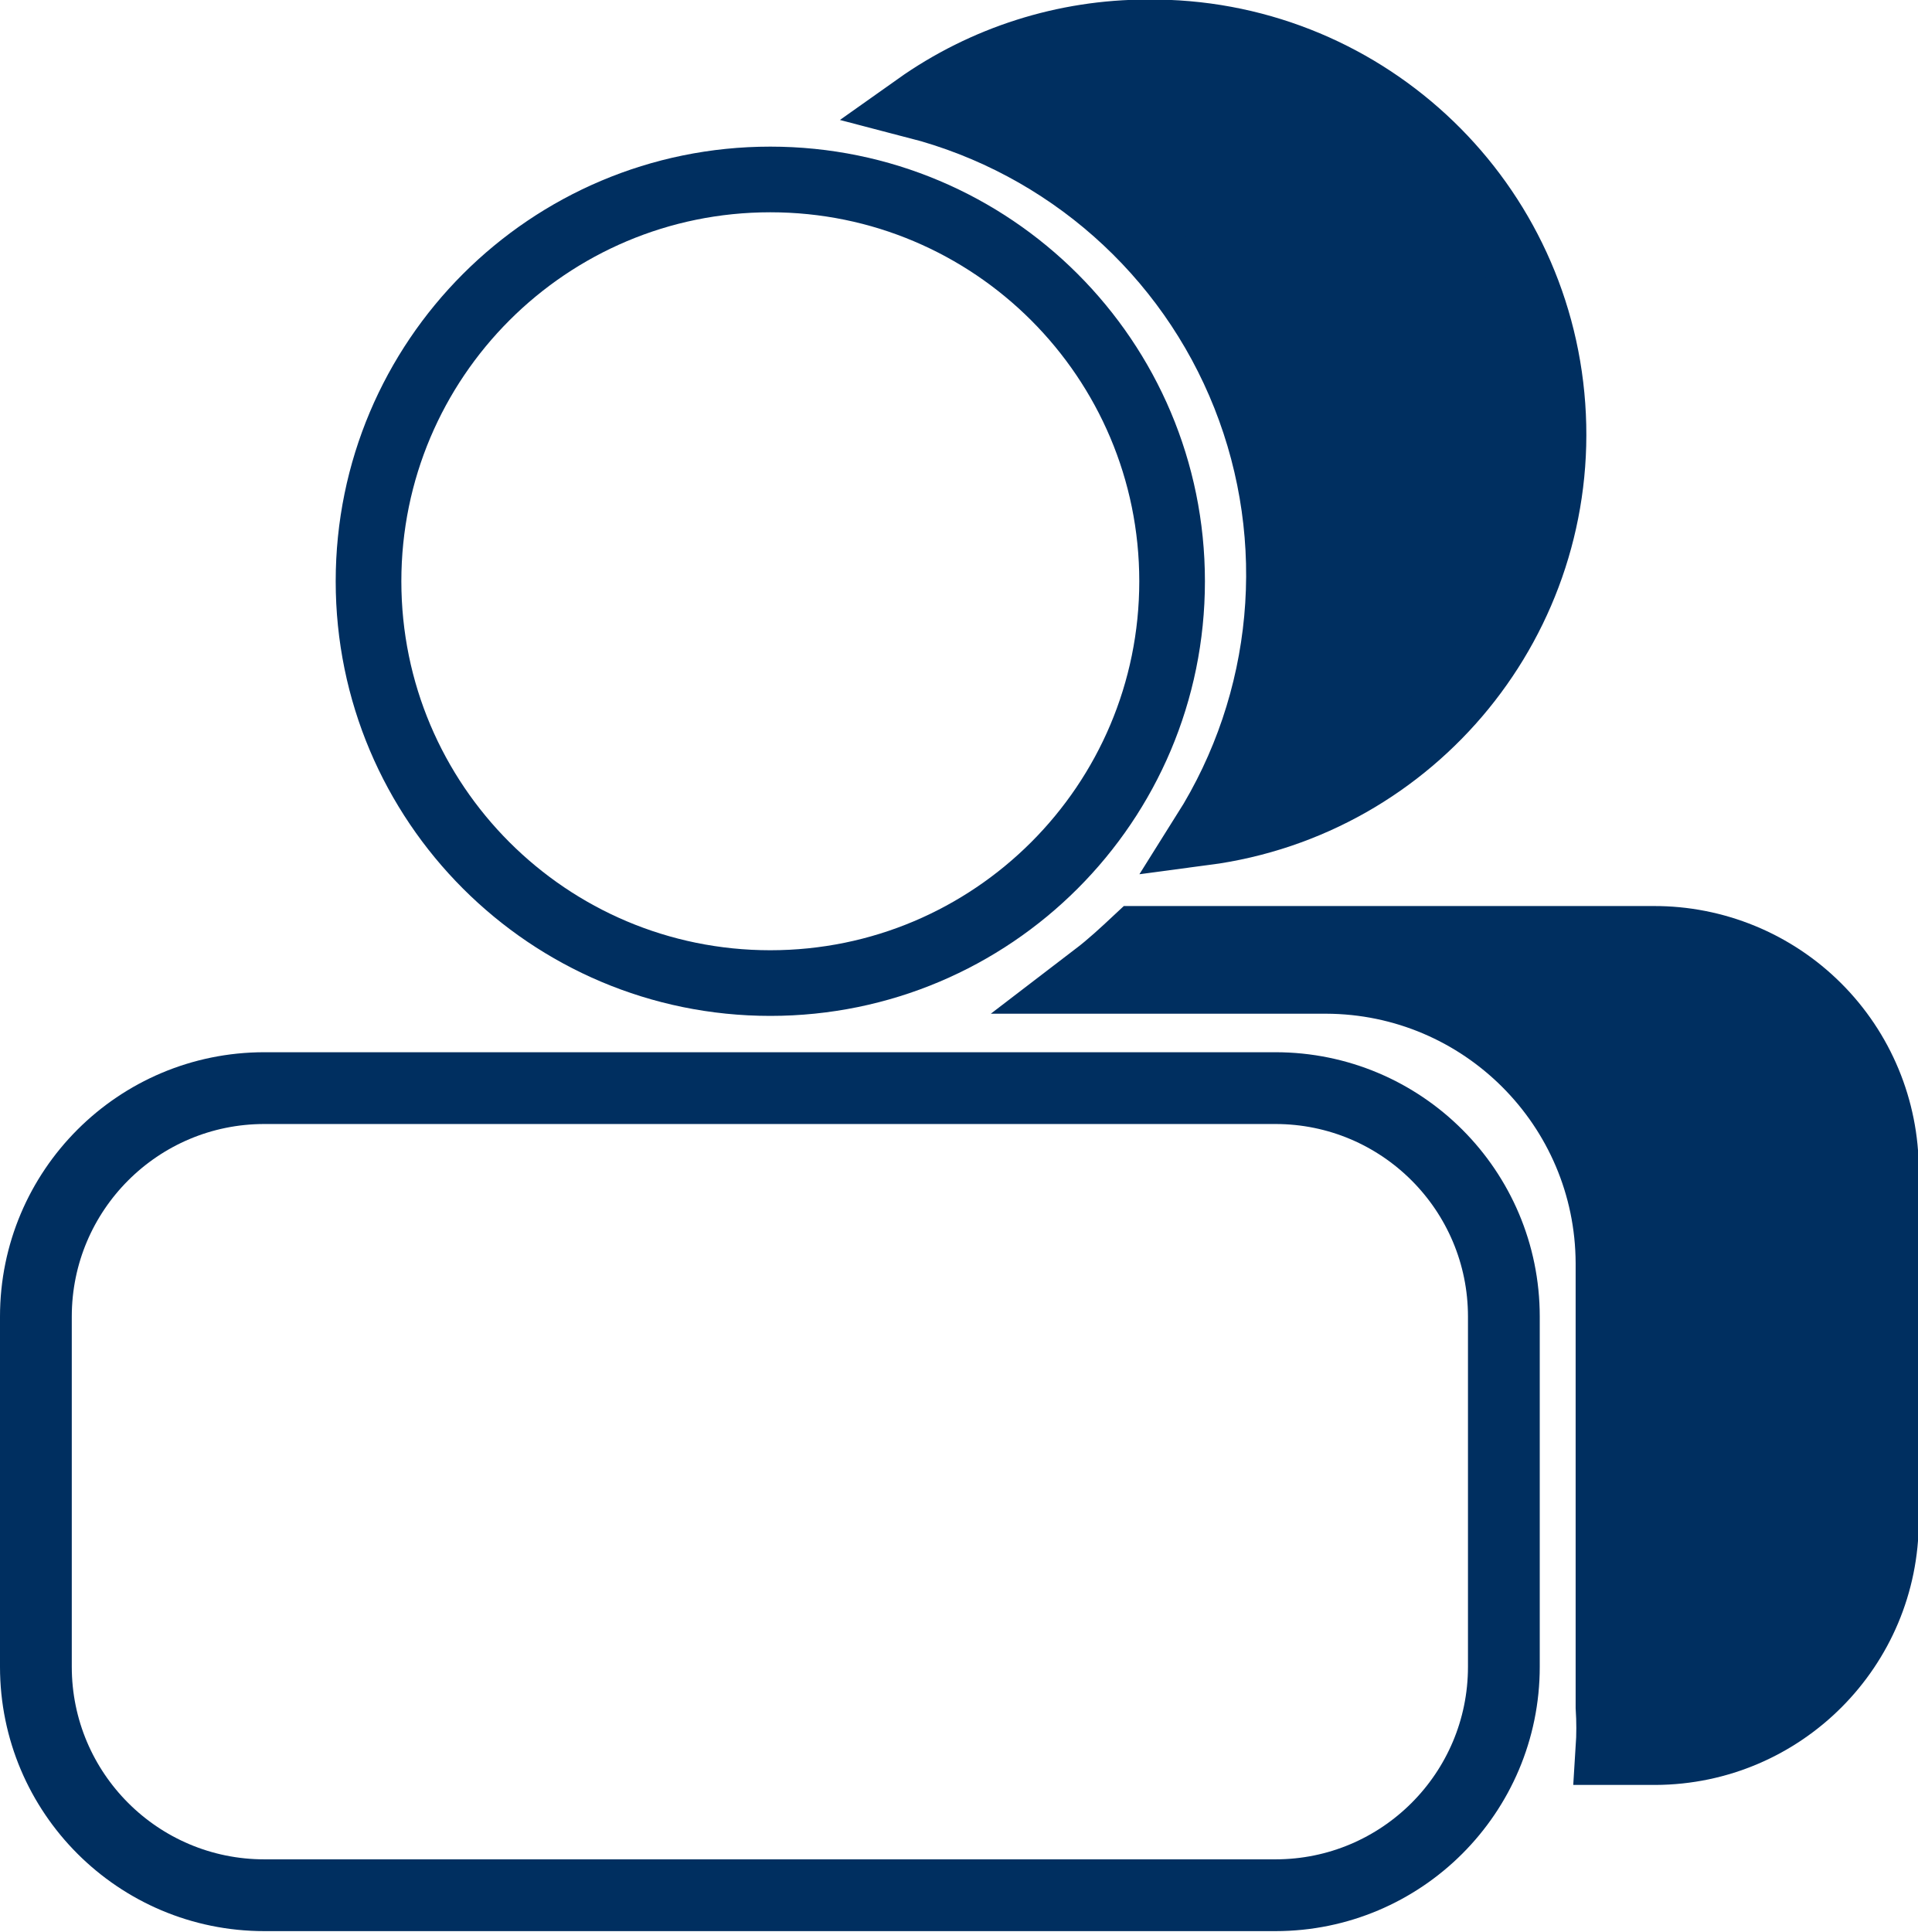
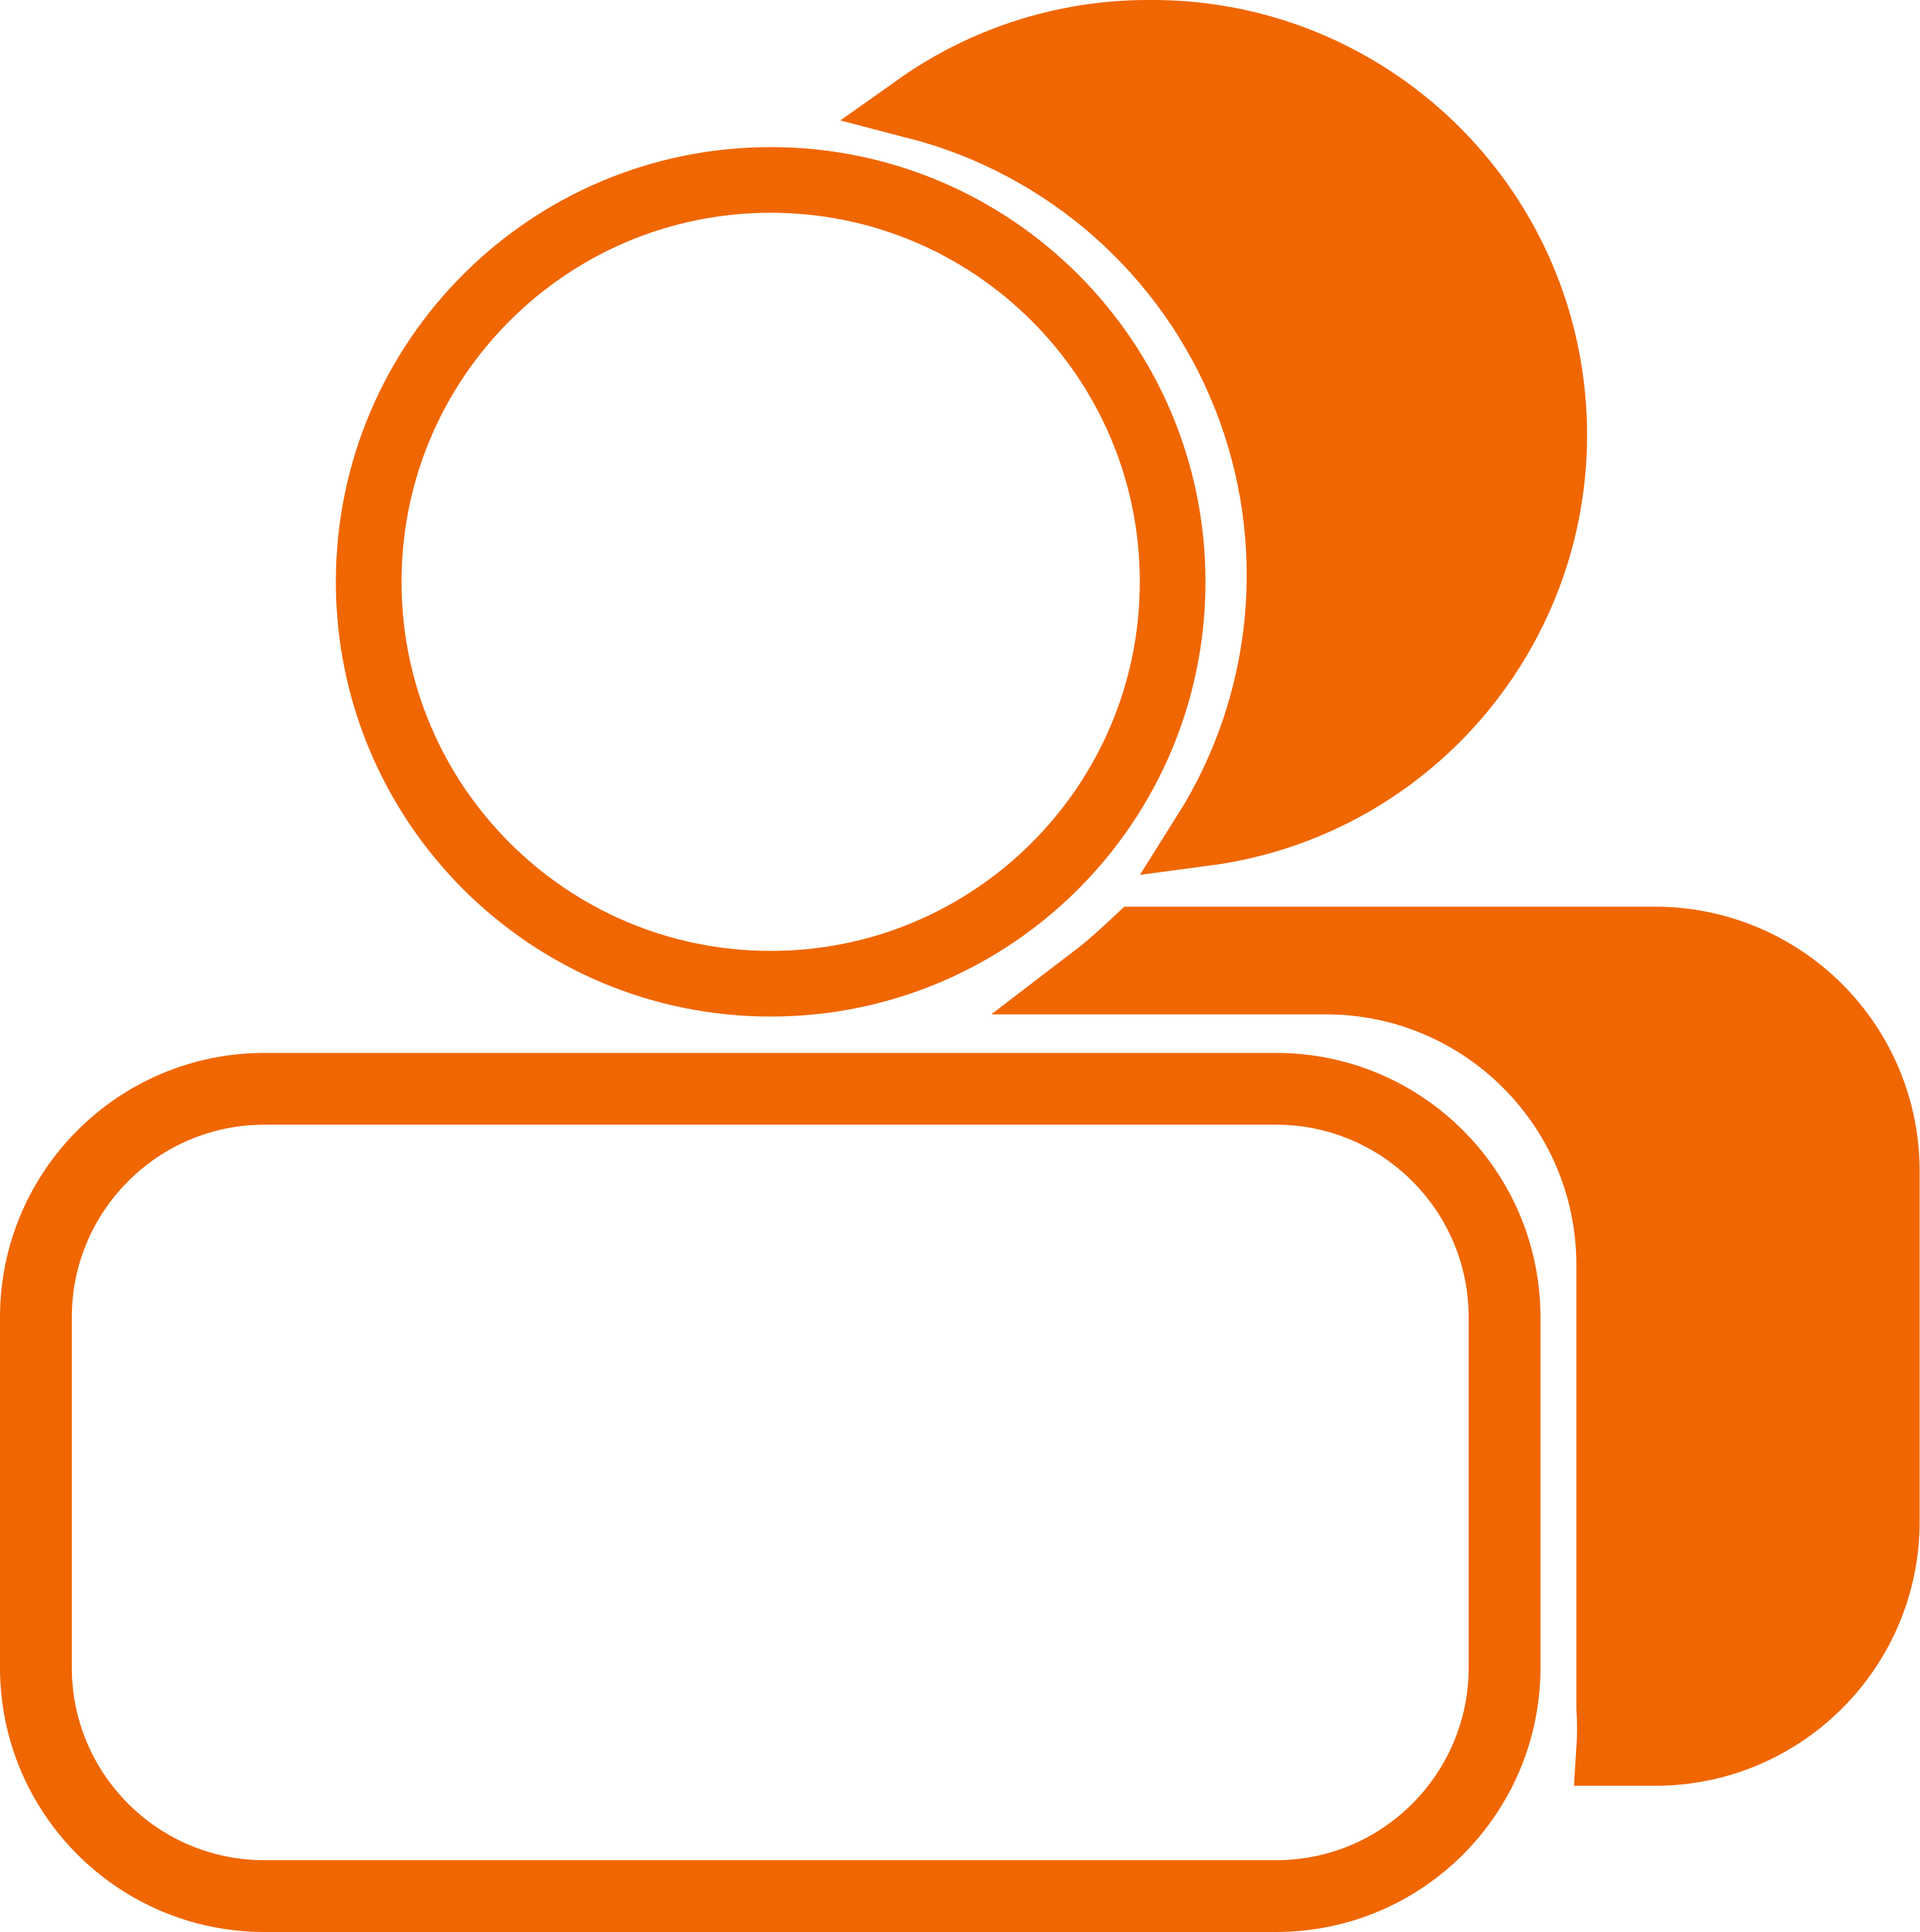
- <svg xmlns="http://www.w3.org/2000/svg" viewBox="0 0 21.91 22.07">
-   <defs>
-     <style>.cls-1,.cls-2{fill:none;}.cls-1,.cls-2,.cls-3,.cls-4{stroke:#002f60;stroke-miterlimit:10;}.cls-1,.cls-4{stroke-width:0.82px;}.cls-2,.cls-3{stroke-width:0.75px;}.cls-3,.cls-4{fill:#002f60;}</style>
-   </defs>
-   <g id="Layer_2" data-name="Layer 2">
-     <g id="Layer_2-2" data-name="Layer 2">
-       <rect class="cls-1" x="0.41" y="12.43" width="16.77" height="9.22" rx="2.61" />
-       <circle class="cls-2" cx="8.8" cy="6.64" r="4.59" />
-       <path class="cls-3" d="M13.11.37a4.56,4.56,0,0,0-2.64.84,5.53,5.53,0,0,1,3.29,8.3A4.59,4.59,0,0,0,13.11.37Z" />
-       <path class="cls-4" d="M18.89,10.76H13c-.15.14-.3.28-.47.41h2.62a3.27,3.27,0,0,1,3.26,3.26V19.5a3.73,3.73,0,0,1,0,.48h.5a2.61,2.61,0,0,0,2.6-2.61v-4A2.61,2.61,0,0,0,18.89,10.76Z" />
+ <svg xmlns="http://www.w3.org/2000/svg" width="21.92" height="22.065" viewBox="0 0 21.92 22.065">
+   <g id="users" transform="translate(0 0.005)">
+     <g id="Layer_2" data-name="Layer 2">
+       <rect id="Rectangle_325" data-name="Rectangle 325" width="16.77" height="9.22" rx="2.61" transform="translate(0.41 12.43)" fill="none" stroke="#f06601" stroke-miterlimit="10" stroke-width="0.82" />
+       <circle id="Ellipse_40" data-name="Ellipse 40" cx="4.59" cy="4.59" r="4.59" transform="translate(4.21 2.05)" fill="none" stroke="#f06601" stroke-miterlimit="10" stroke-width="0.75" />
+       <path id="Path_783" data-name="Path 783" d="M13.11.37a4.56,4.56,0,0,0-2.64.84,5.53,5.53,0,0,1,3.29,8.3A4.59,4.59,0,0,0,13.11.37Z" fill="#f06601" stroke="#f06601" stroke-miterlimit="10" stroke-width="0.75" />
+       <path id="Path_784" data-name="Path 784" d="M18.89,10.76H13c-.15.14-.3.28-.47.41h2.62a3.27,3.27,0,0,1,3.26,3.26V19.5a3.731,3.731,0,0,1,0,.48h.5a2.61,2.61,0,0,0,2.6-2.61v-4a2.61,2.61,0,0,0-2.62-2.61Z" fill="#f06601" stroke="#f06601" stroke-miterlimit="10" stroke-width="0.82" />
    </g>
  </g>
</svg>
